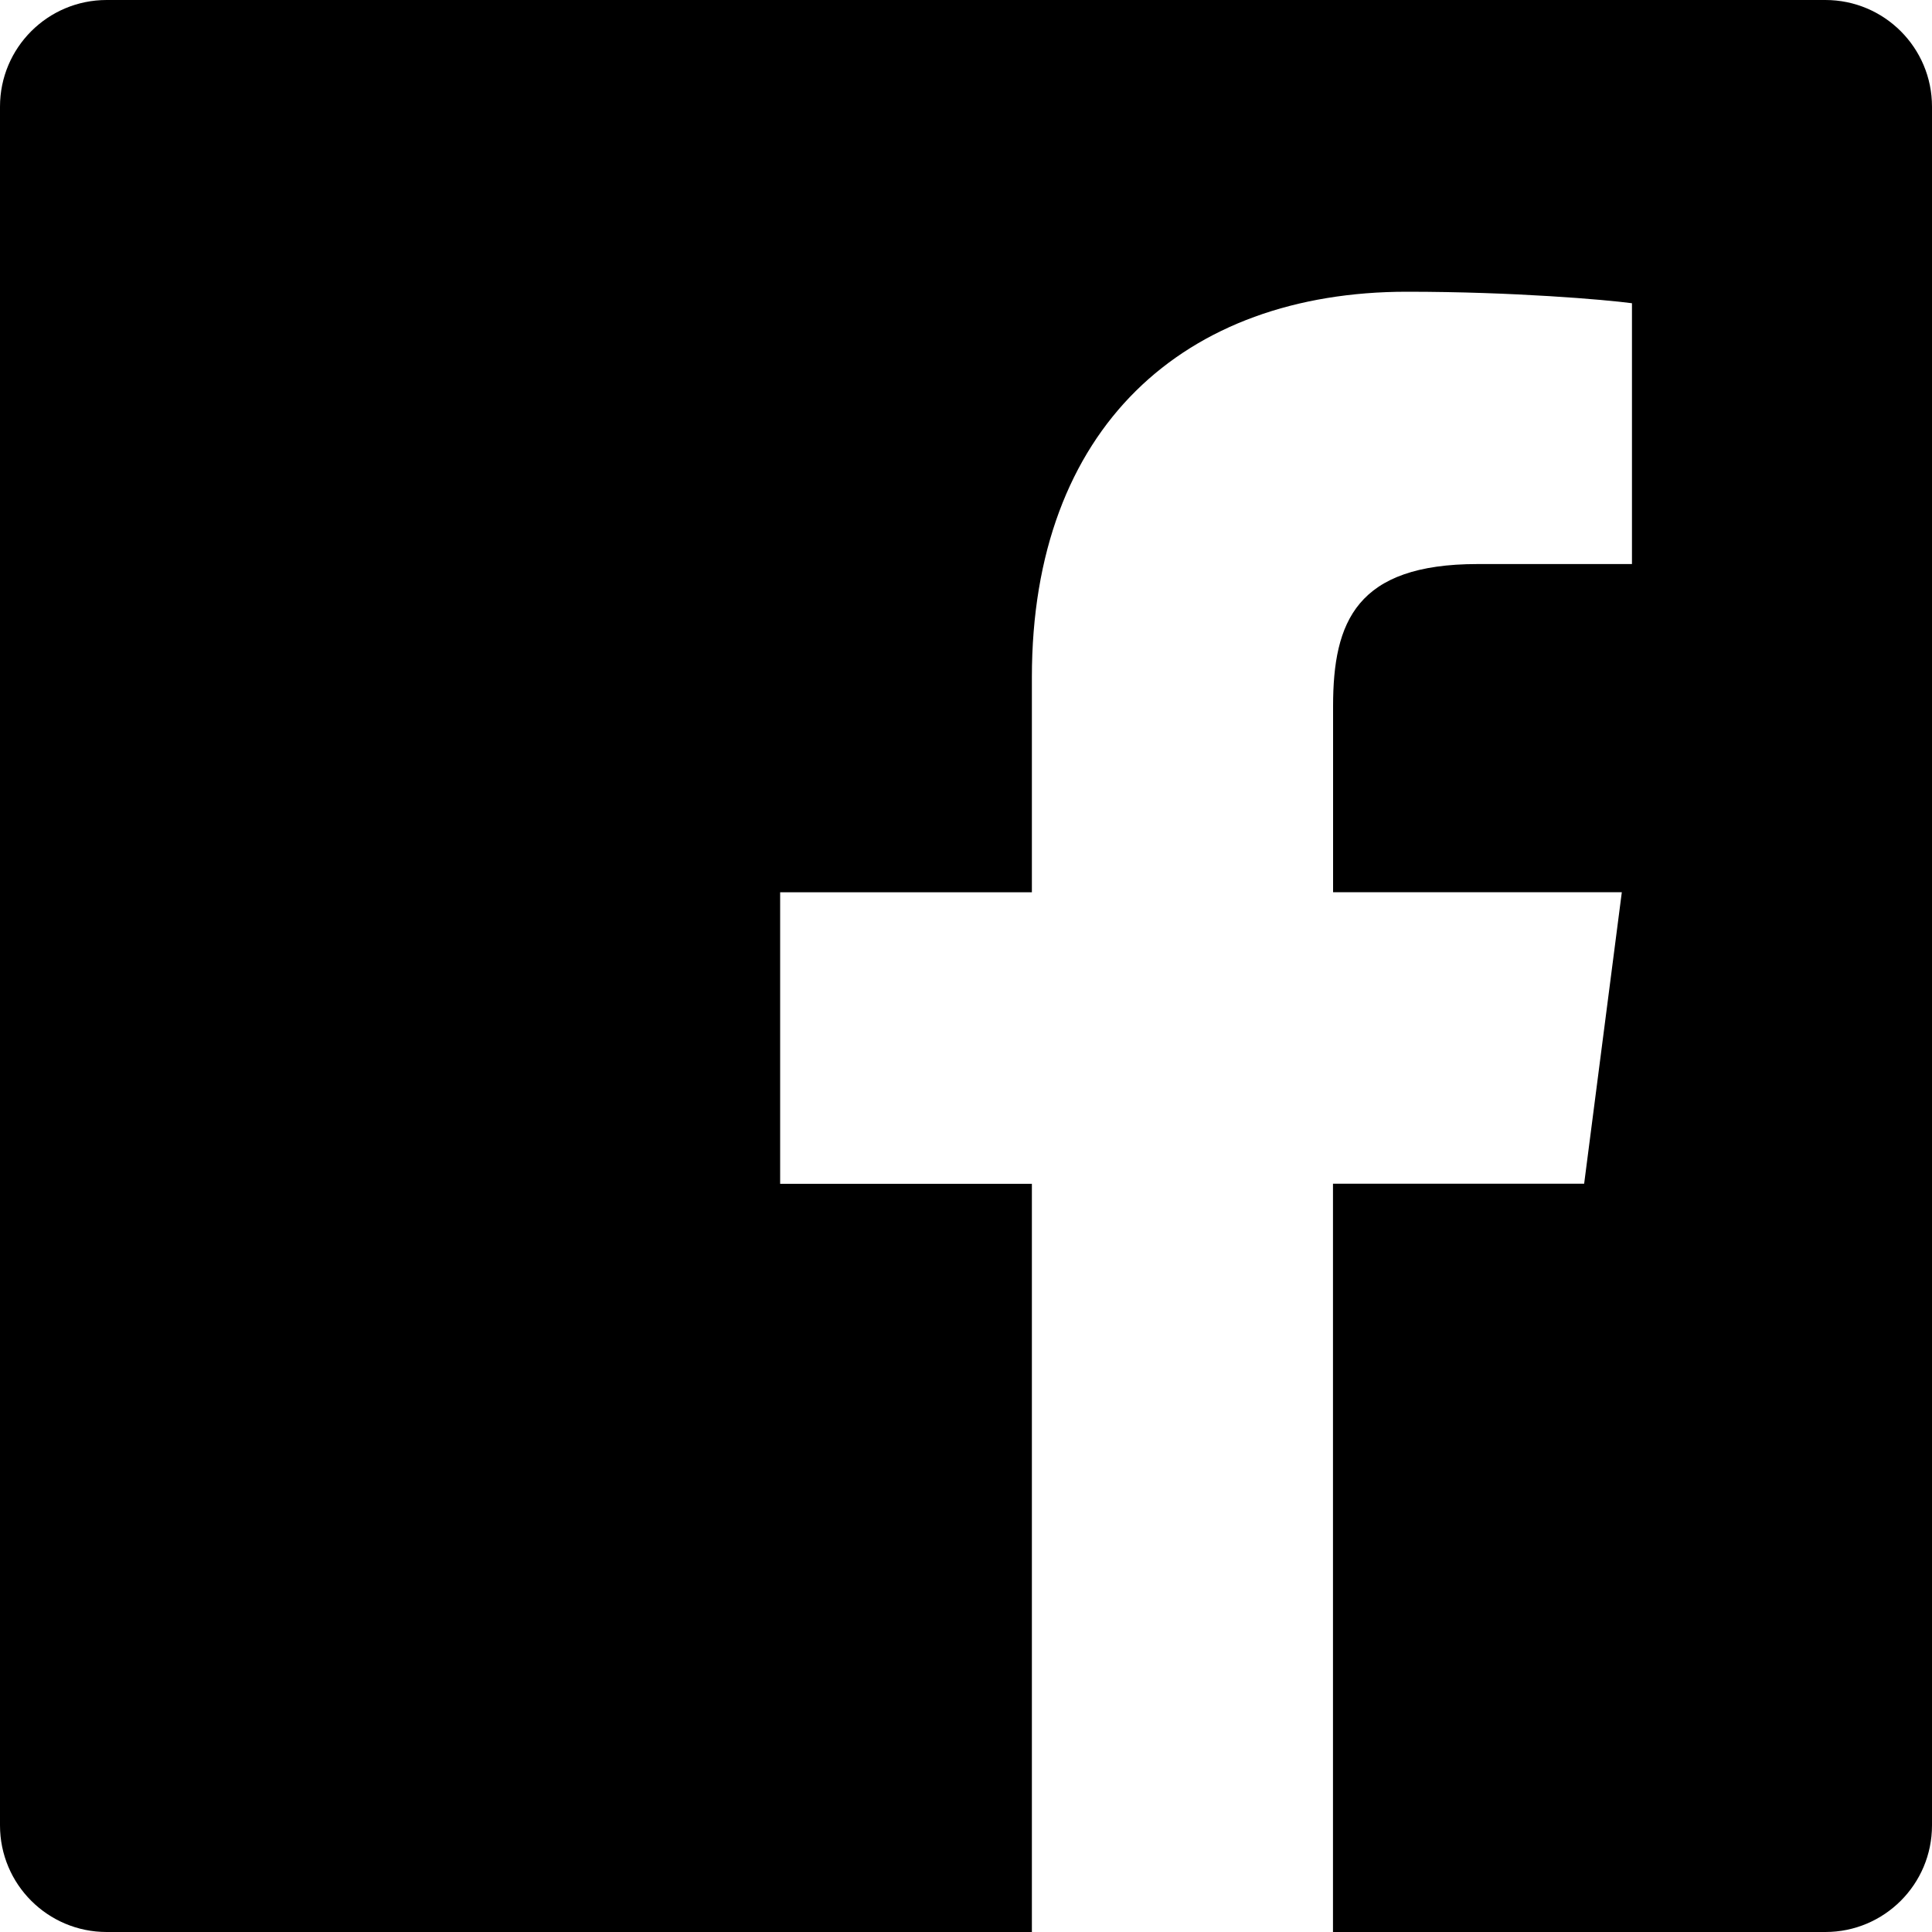
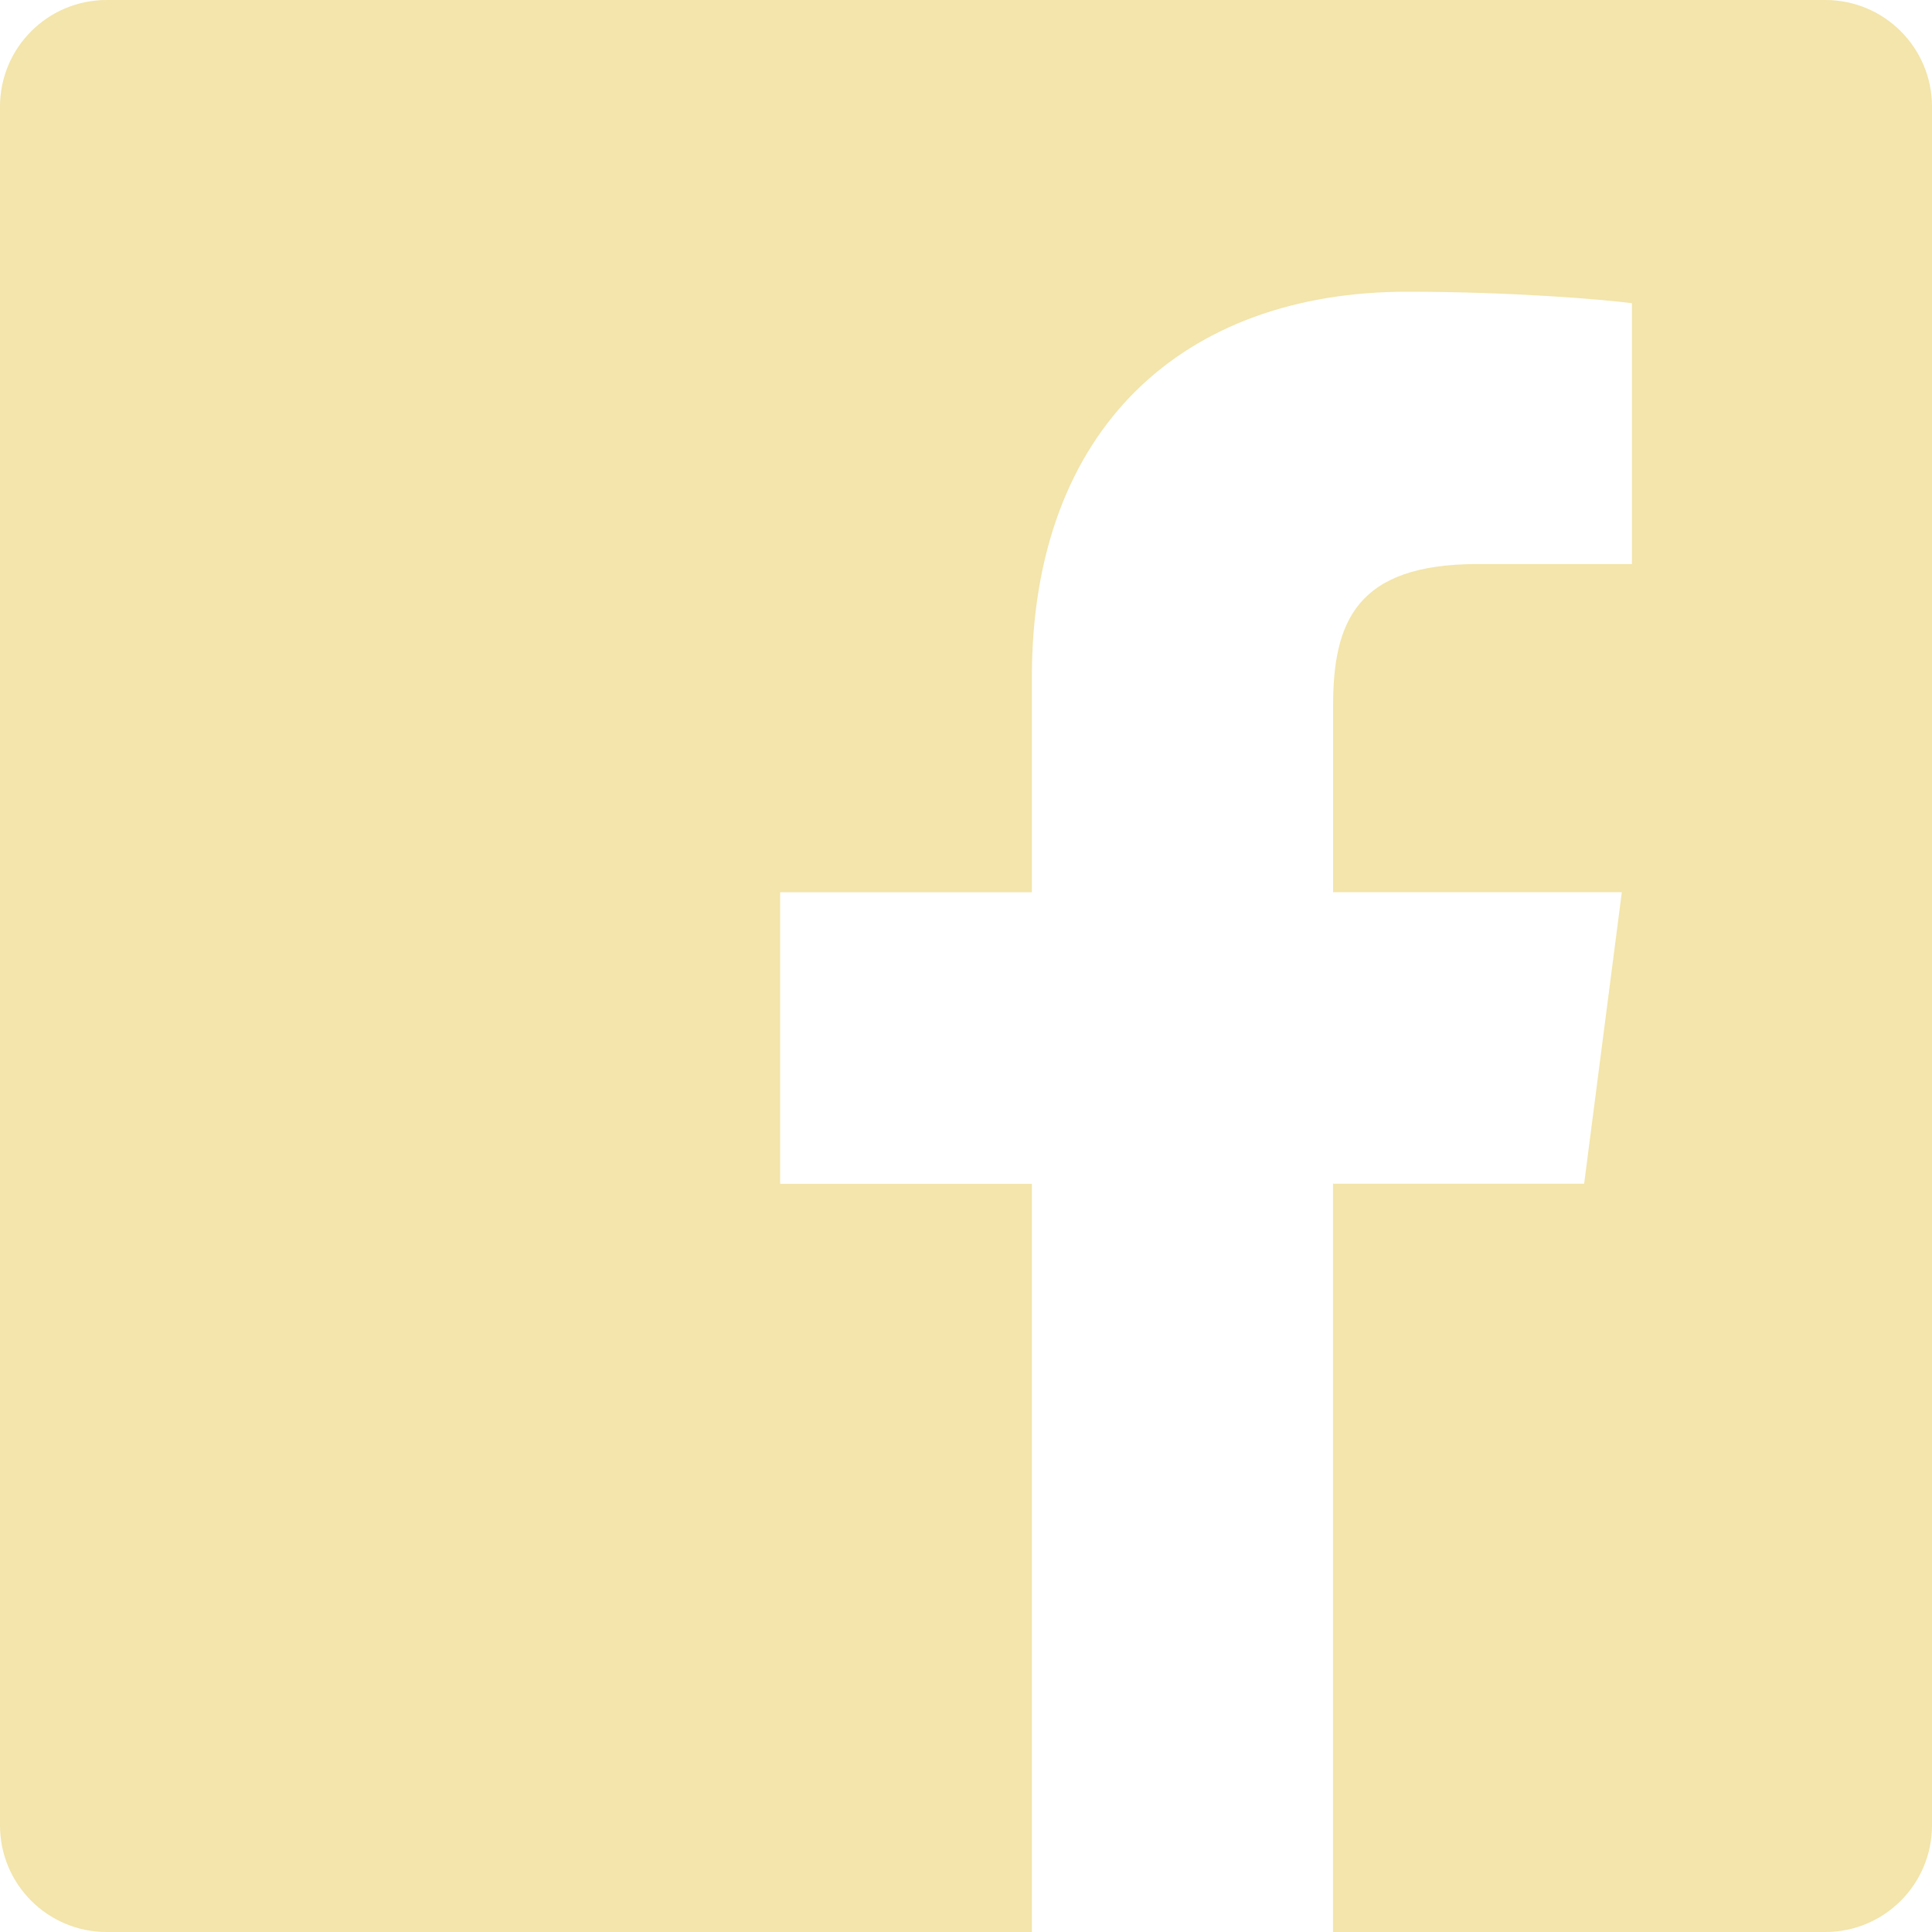
<svg xmlns="http://www.w3.org/2000/svg" width="512" height="512" viewBox="0 0 20 20">
-   <path fill="#000000" fill-rule="evenodd" d="M18.896 0H1.104C.494 0 0 .494 0 1.104v17.792C0 19.506.494 20 1.104 20h9.578v-7.745H8.076V9.237h2.606V7.01c0-2.584 1.578-3.99 3.883-3.99c1.104 0 2.052.082 2.329.119v2.7h-1.598c-1.254 0-1.496.596-1.496 1.47v1.927h2.989l-.39 3.018h-2.6V20h5.097c.61 0 1.104-.494 1.104-1.104V1.104C20 .494 19.506 0 18.896 0Z" />
+   <path fill="#F3E5AB" fill-rule="evenodd" d="M18.896 0H1.104C.494 0 0 .494 0 1.104v17.792C0 19.506.494 20 1.104 20h9.578v-7.745H8.076V9.237h2.606V7.01c0-2.584 1.578-3.99 3.883-3.99c1.104 0 2.052.082 2.329.119v2.7h-1.598c-1.254 0-1.496.596-1.496 1.47v1.927h2.989l-.39 3.018h-2.6V20h5.097c.61 0 1.104-.494 1.104-1.104V1.104C20 .494 19.506 0 18.896 0Z" />
</svg>
